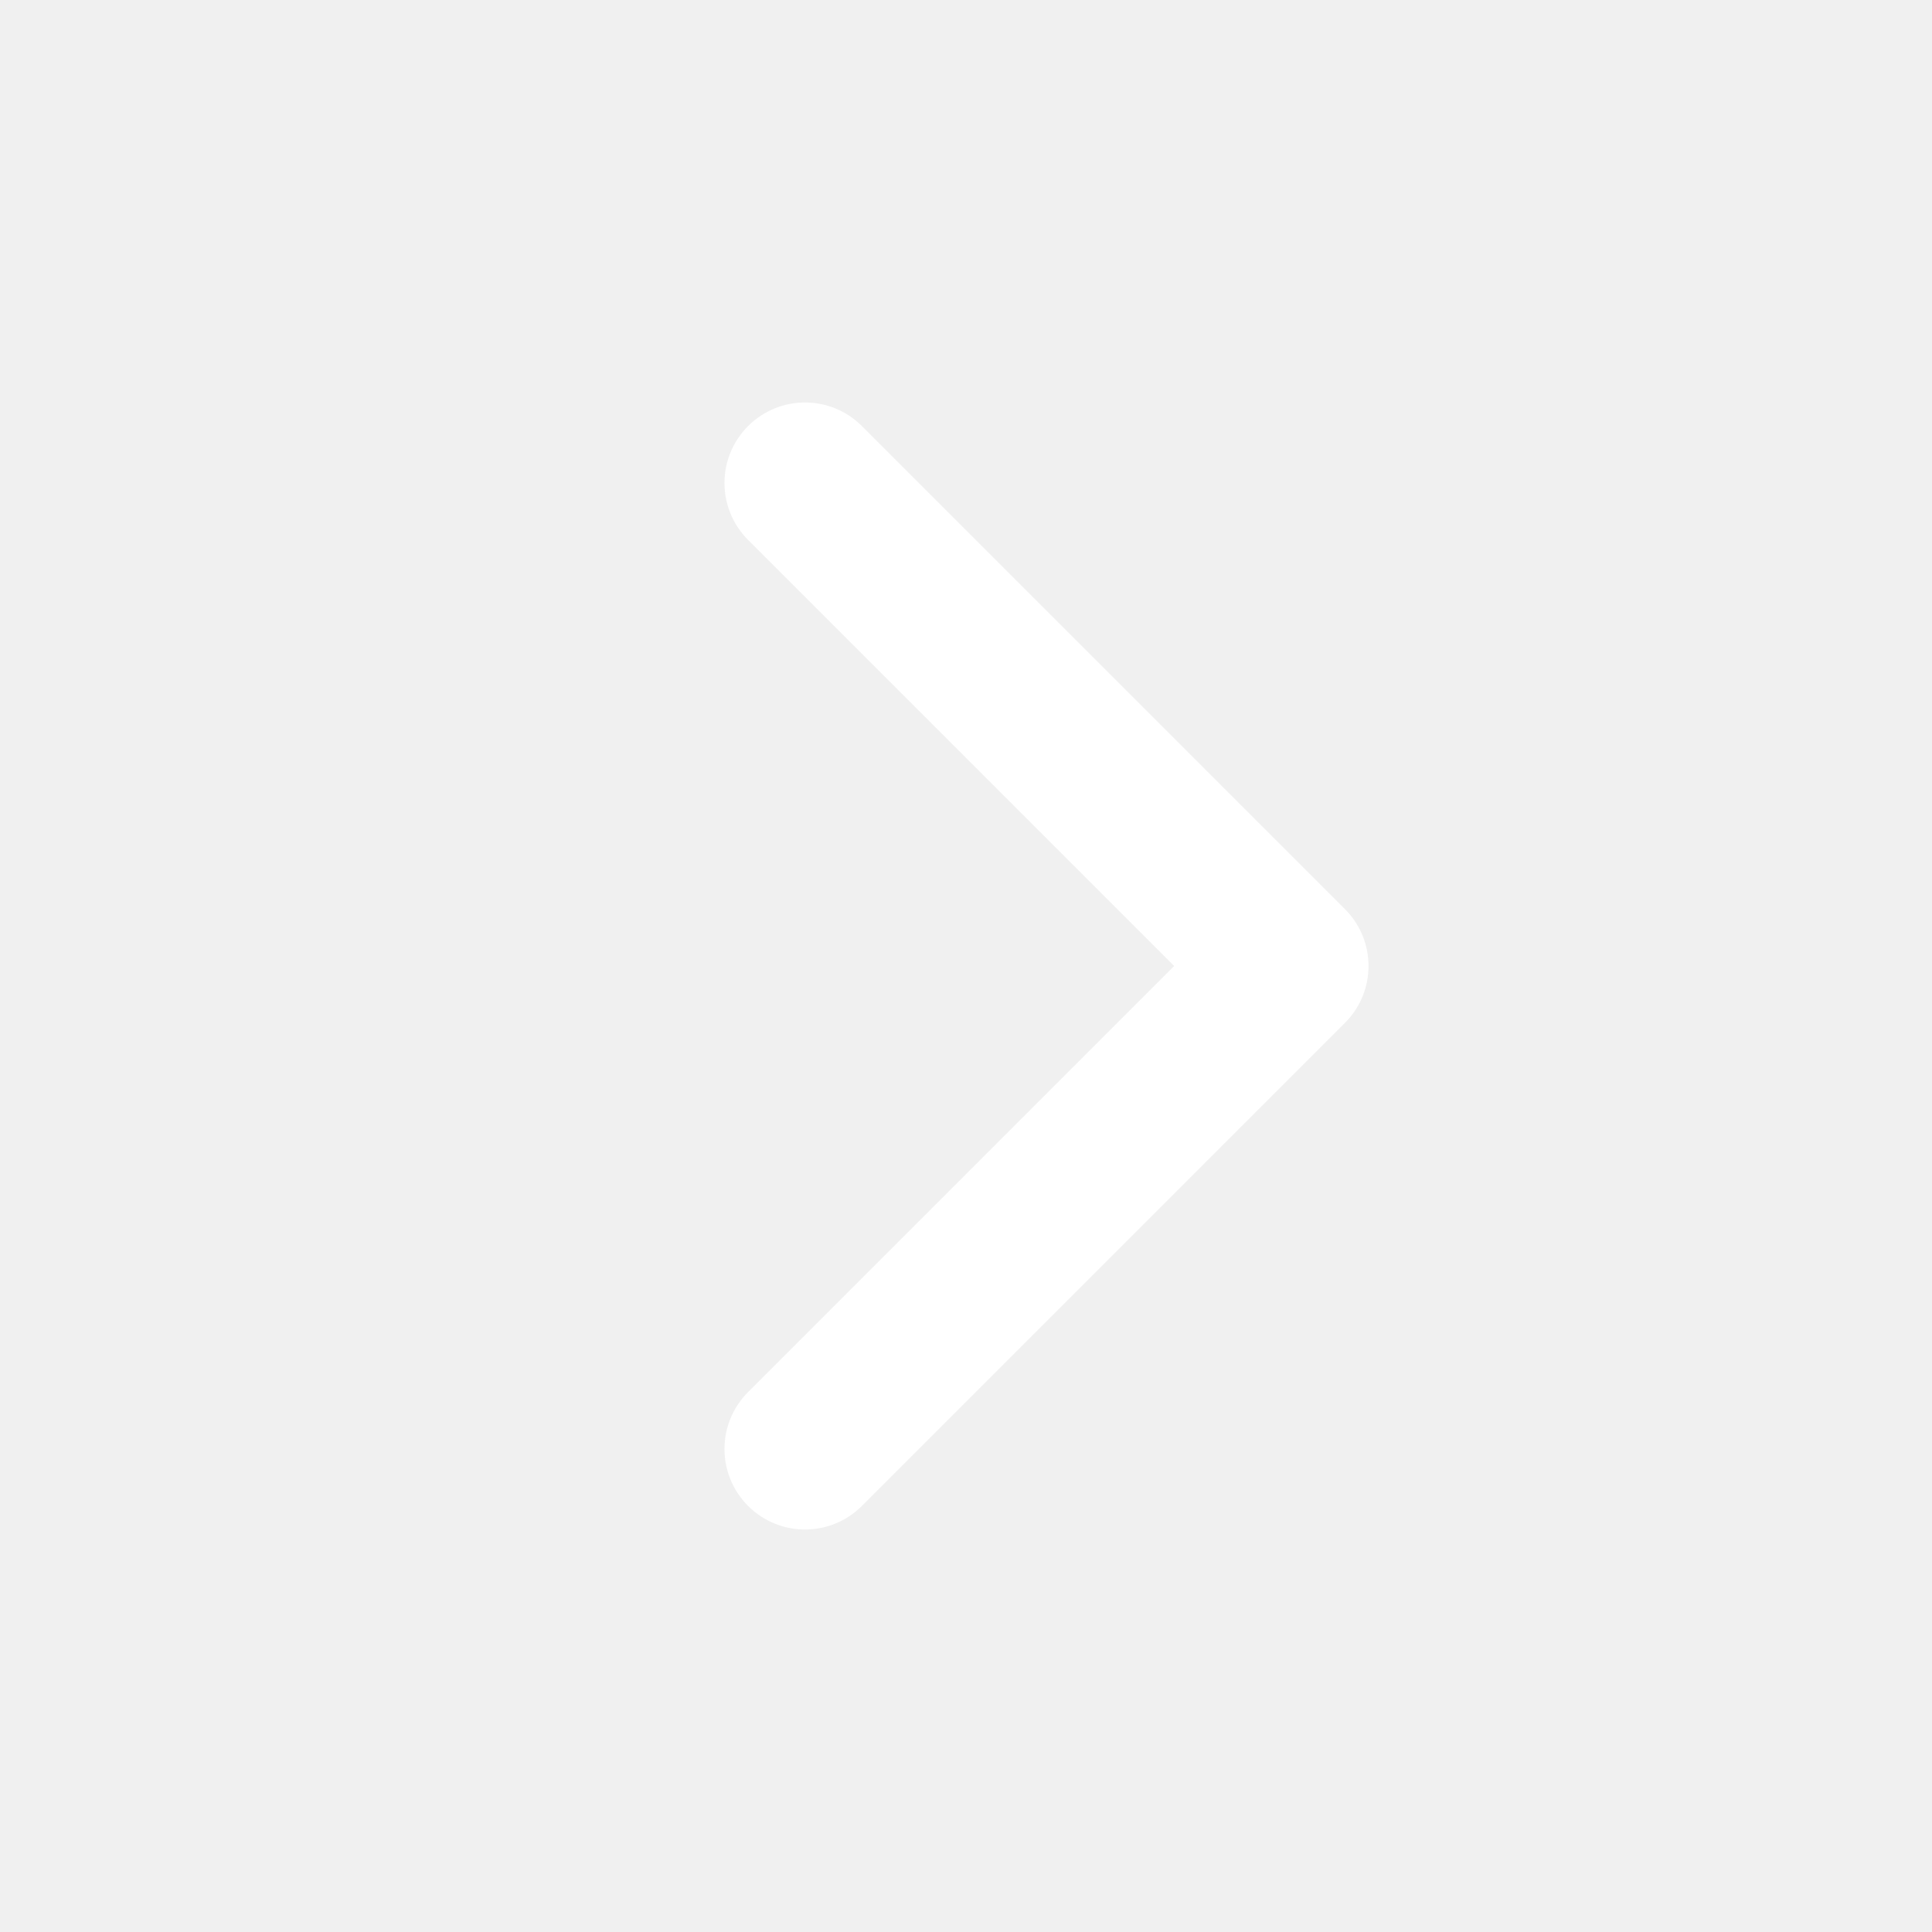
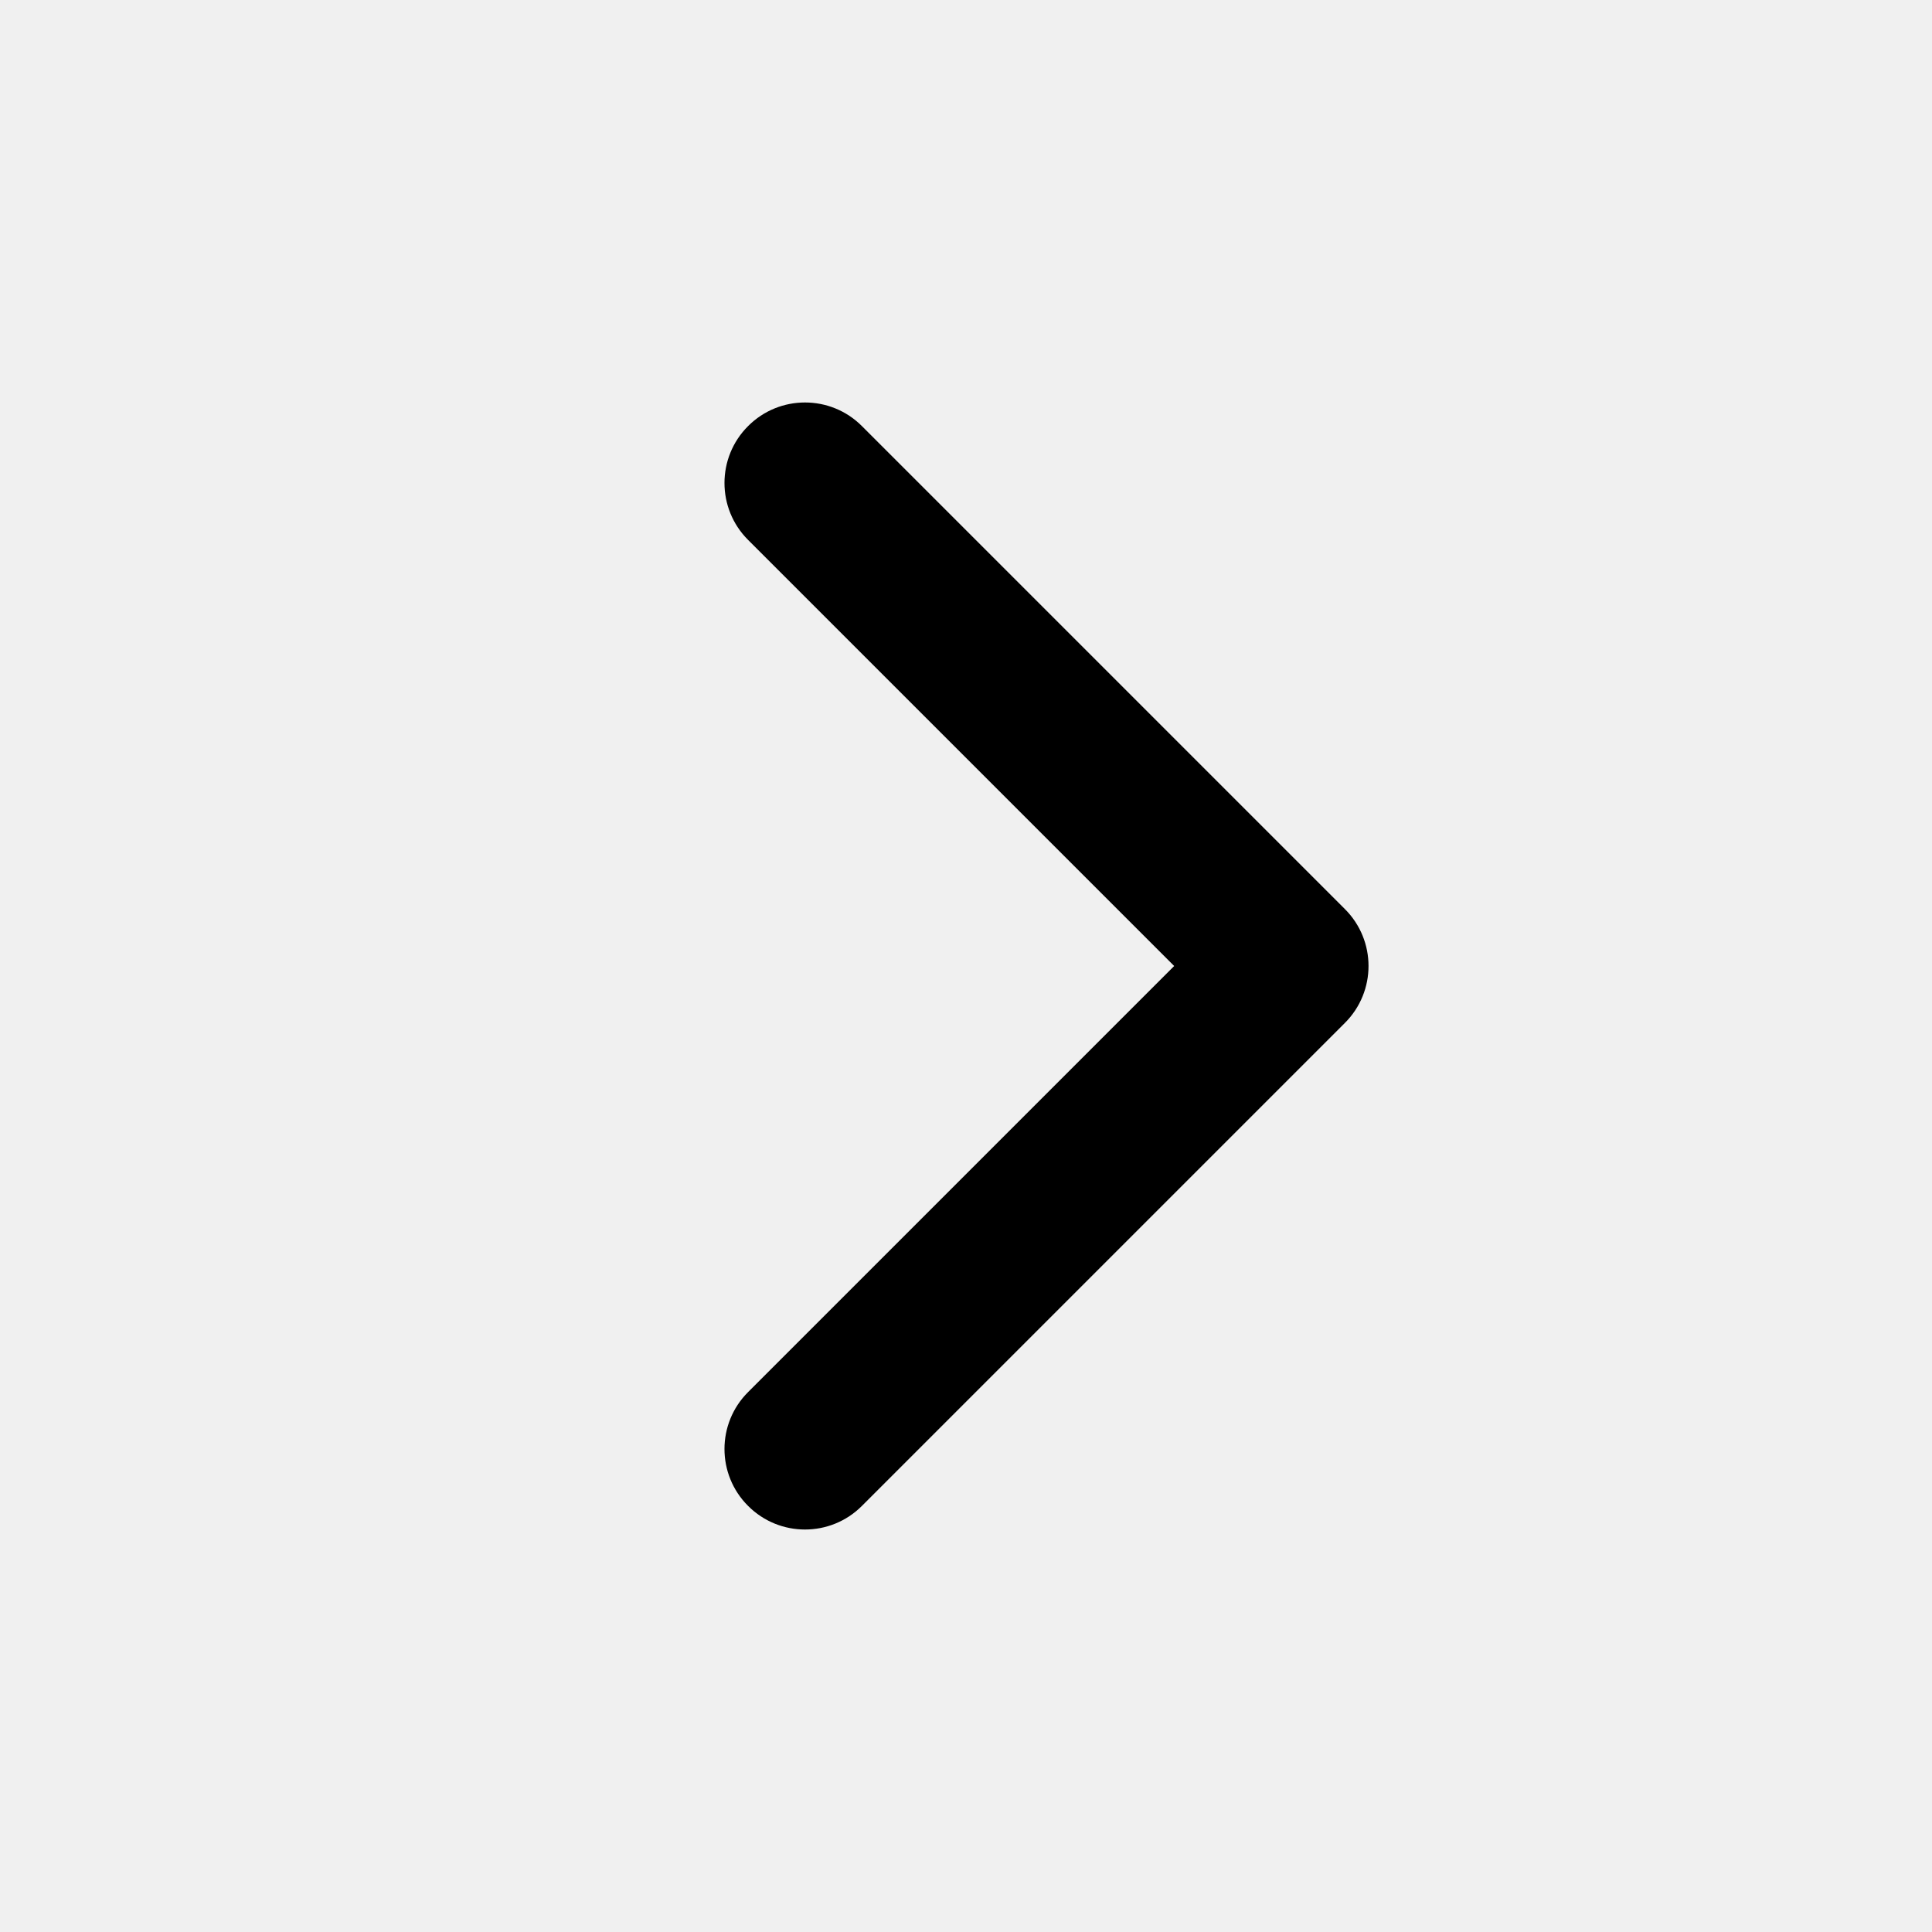
- <svg xmlns="http://www.w3.org/2000/svg" width="24" height="24" viewBox="0 0 24 24" fill="none">
-   <path d="M9.293 18.707C8.902 18.317 8.902 17.683 9.293 17.293L14.586 12L9.293 6.707C8.902 6.317 8.902 5.683 9.293 5.293C9.683 4.902 10.317 4.902 10.707 5.293L16.707 11.293C17.098 11.683 17.098 12.317 16.707 12.707L10.707 18.707C10.317 19.098 9.683 19.098 9.293 18.707Z" fill="white" />
+ <svg xmlns="http://www.w3.org/2000/svg" width="24" height="24" viewBox="0 0 24 24">
+   <path d="M9.293 18.707C8.902 18.317 8.902 17.683 9.293 17.293L14.586 12L9.293 6.707C8.902 6.317 8.902 5.683 9.293 5.293C9.683 4.902 10.317 4.902 10.707 5.293L16.707 11.293C17.098 11.683 17.098 12.317 16.707 12.707L10.707 18.707C10.317 19.098 9.683 19.098 9.293 18.707Z" />
</svg>
